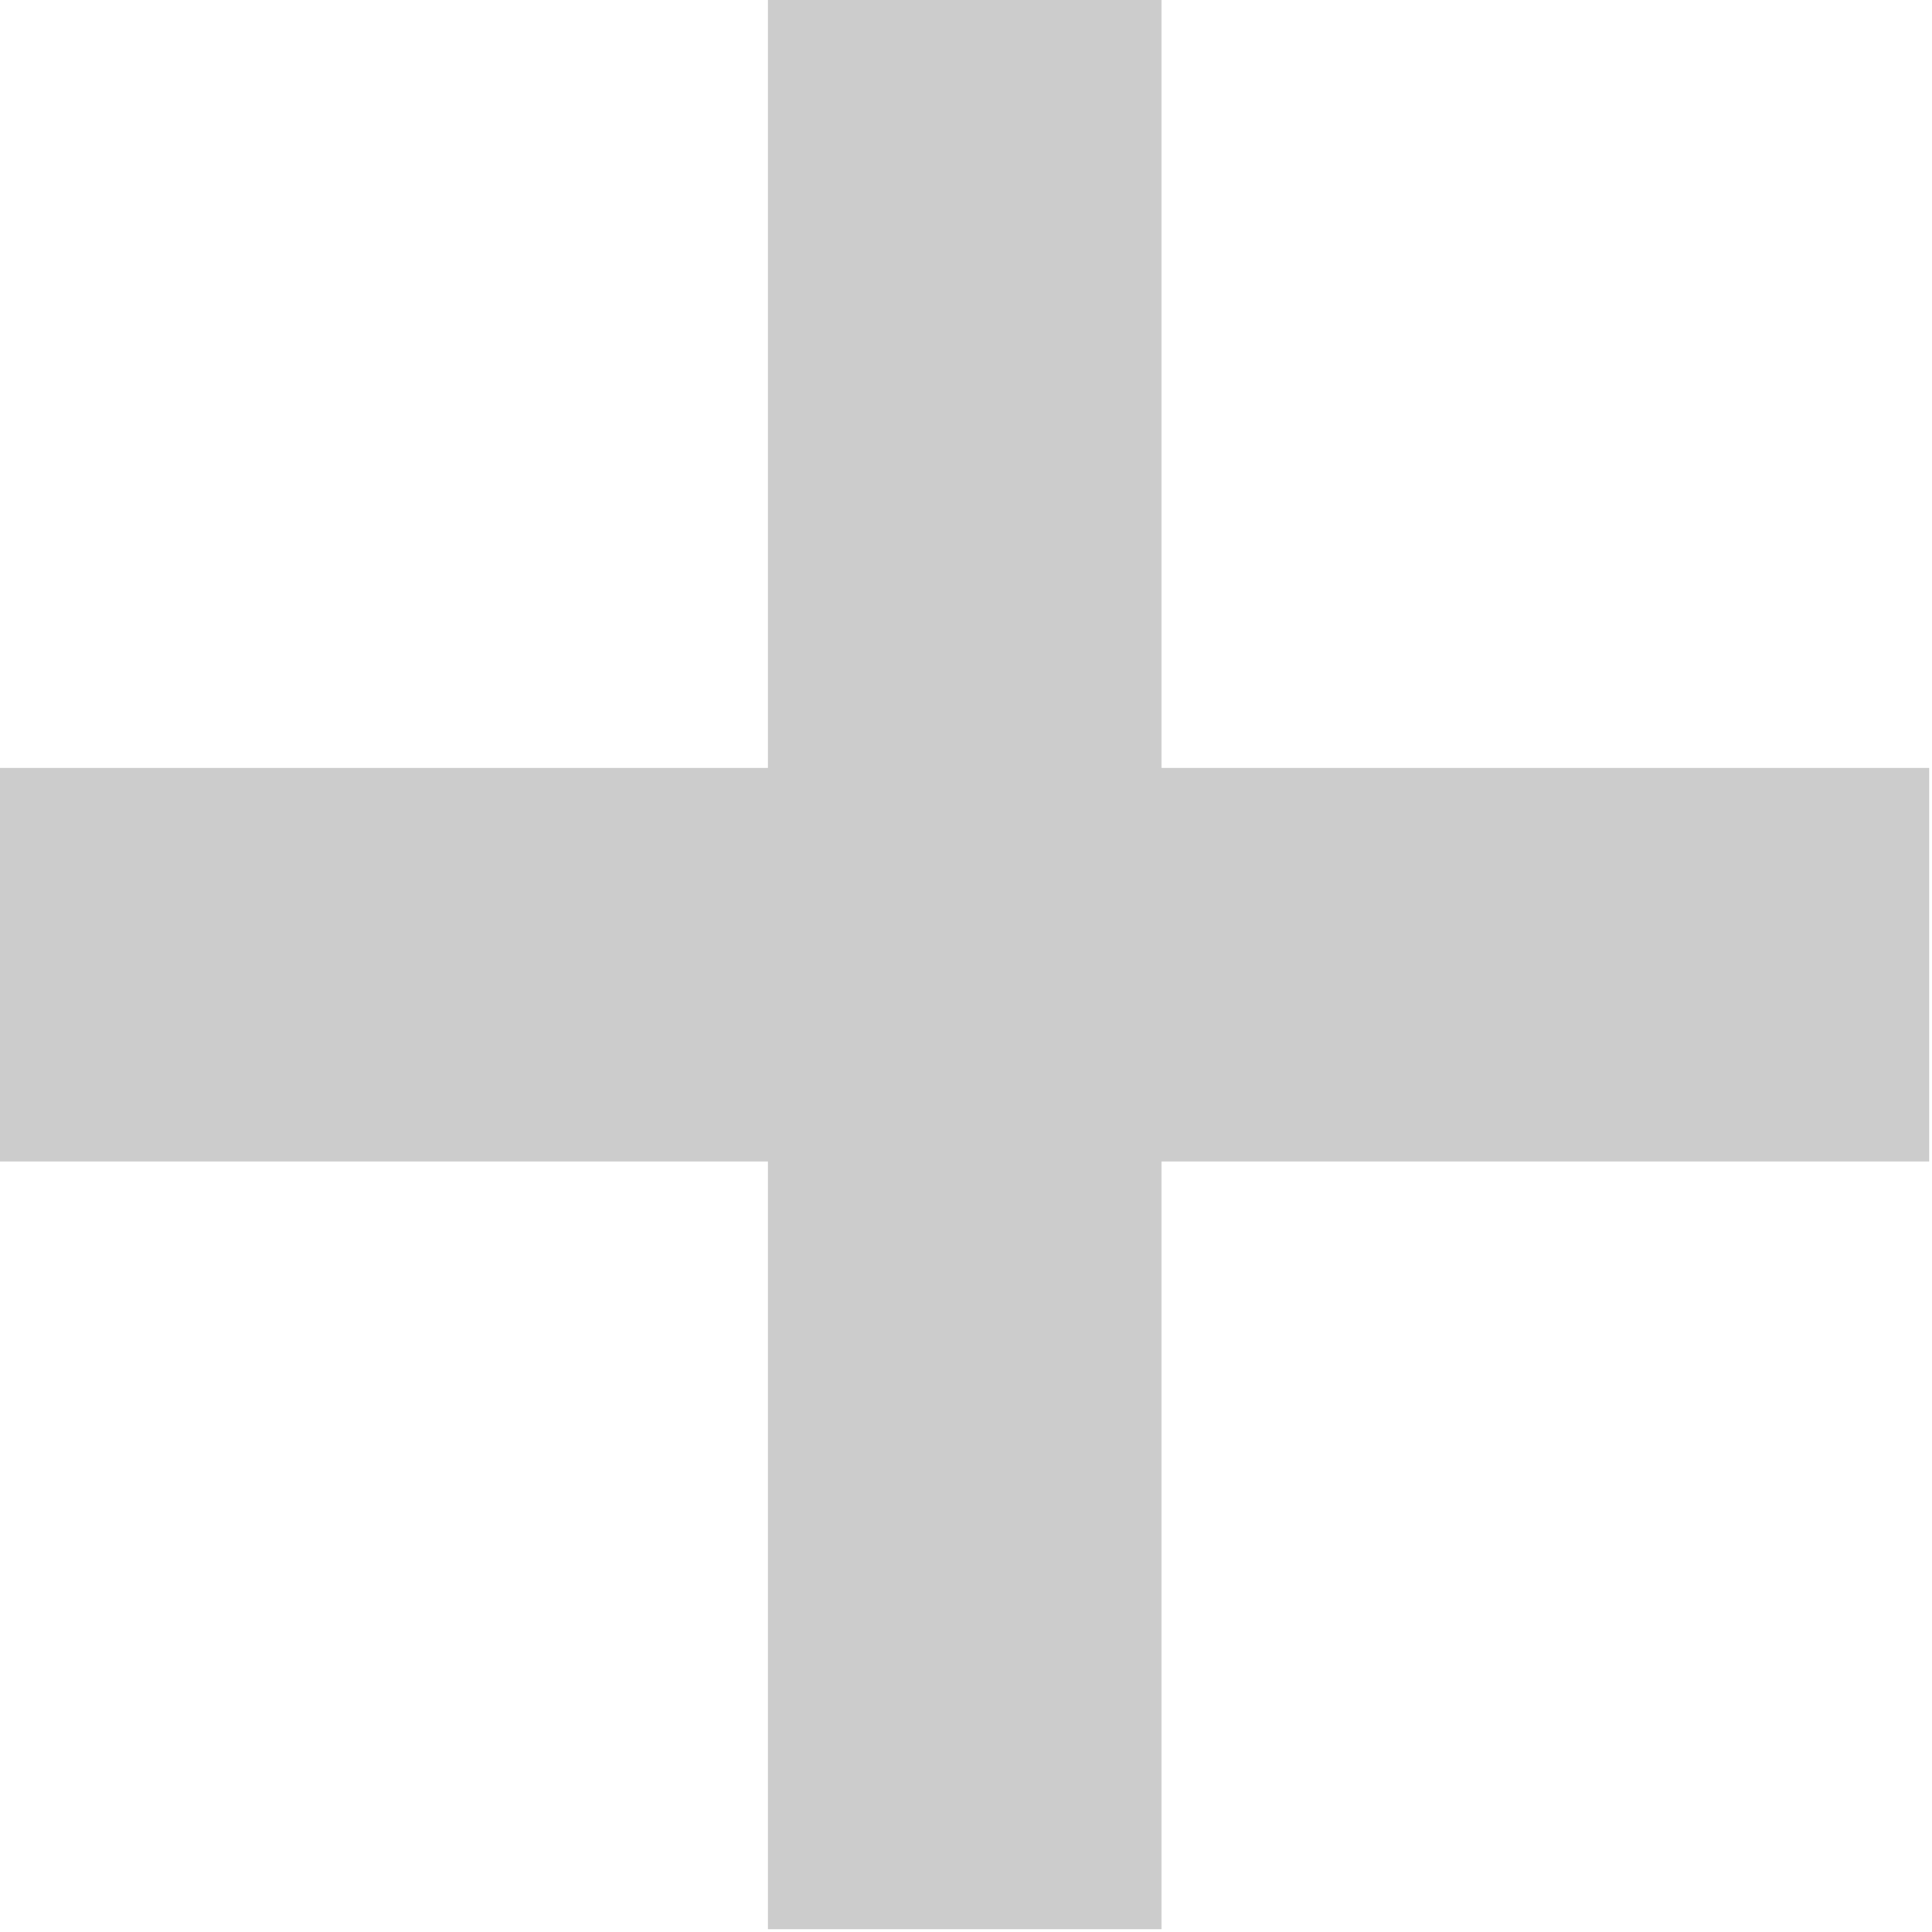
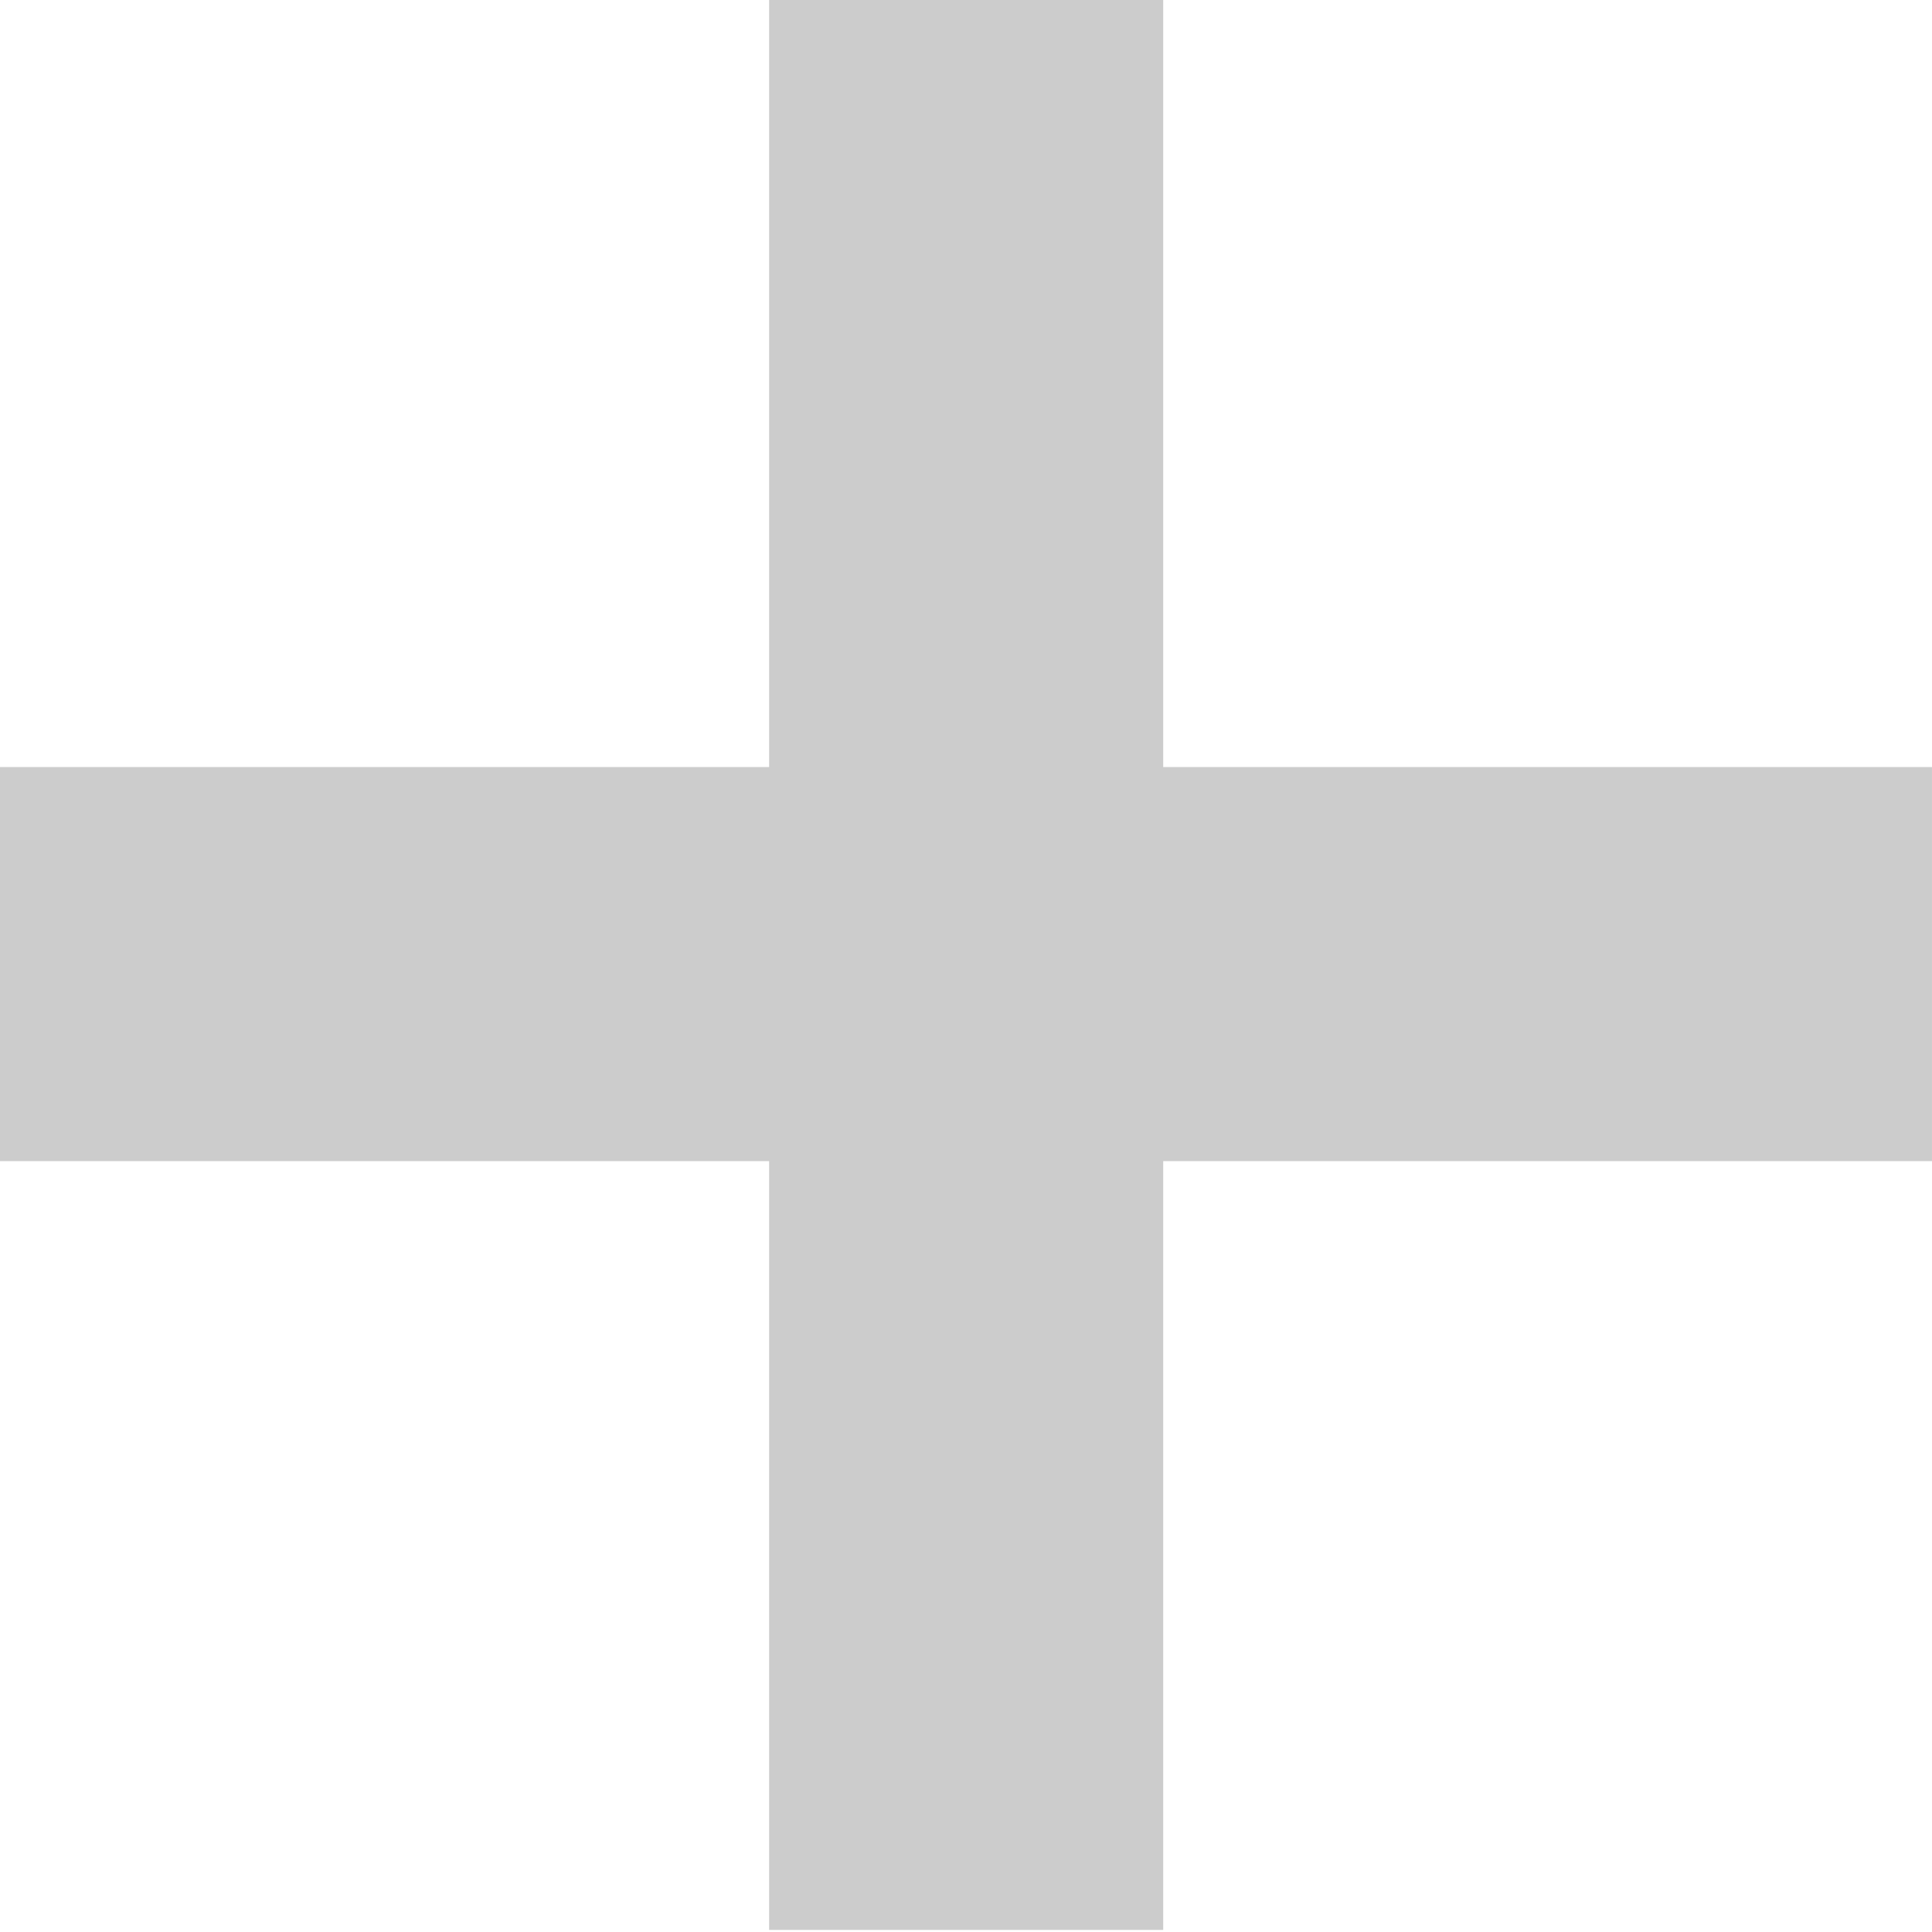
- <svg xmlns="http://www.w3.org/2000/svg" version="1.0" x="0px" y="0px" width="5.386px" height="5.386px" viewBox="0 0 5.386 5.386" enable-background="new 0 0 5.386 5.386" xml:space="preserve">
-   <g id="Layer_1">
- </g>
-   <g id="Grp_No._Buttons">
-     <polygon fill="#CCCCCC" points="5.378,2.141 3.238,2.141 3.238,0 2.141,0 2.141,2.141 0,2.141 0,3.238    2.141,3.238 2.141,5.378 3.238,5.378 3.238,3.238 5.378,3.238  " />
-     <g>
- 	</g>
-     <g>
- 	</g>
-     <g>
- 	</g>
-     <g>
- 	</g>
-     <g>
- 	</g>
-     <g>
- 	</g>
-     <g>
- 	</g>
-     <g>
- 	</g>
-     <g>
- 	</g>
-     <g>
- 	</g>
-     <g>
- 	</g>
-     <g>
- 	</g>
-     <g>
- 	</g>
-     <g>
- 	</g>
-     <g>
- 	</g>
+ <svg xmlns="http://www.w3.org/2000/svg" version="1.0" x="0px" y="0px" width="1.9mm" height="1.9mm" viewBox="0 0 7.181 7.181" enable-background="new 0 0 5.386 5.386" xml:space="preserve" id="svg36">
+   <defs id="defs40" />
+   <g id="Layer_1" transform="translate(0,1.795273)" />
+   <g id="Grp_No._Buttons" transform="matrix(1.335239,0,0,1.335239,0,-0.00768979)">
+     <polygon points="0,3.238 2.141,3.238 2.141,5.378 3.238,5.378 3.238,3.238 5.378,3.238 5.378,2.141 3.238,2.141 3.238,0 2.141,0 2.141,2.141 0,2.141 " id="polygon3" style="fill:#cccccc" />
+     <g id="g5" />
+     <g id="g7" />
+     <g id="g9" />
+     <g id="g11" />
+     <g id="g13" />
+     <g id="g15" />
+     <g id="g17" />
+     <g id="g19" />
+     <g id="g21" />
+     <g id="g23" />
+     <g id="g25" />
+     <g id="g27" />
+     <g id="g29" />
+     <g id="g31" />
+     <g id="g33" />
  </g>
</svg>
